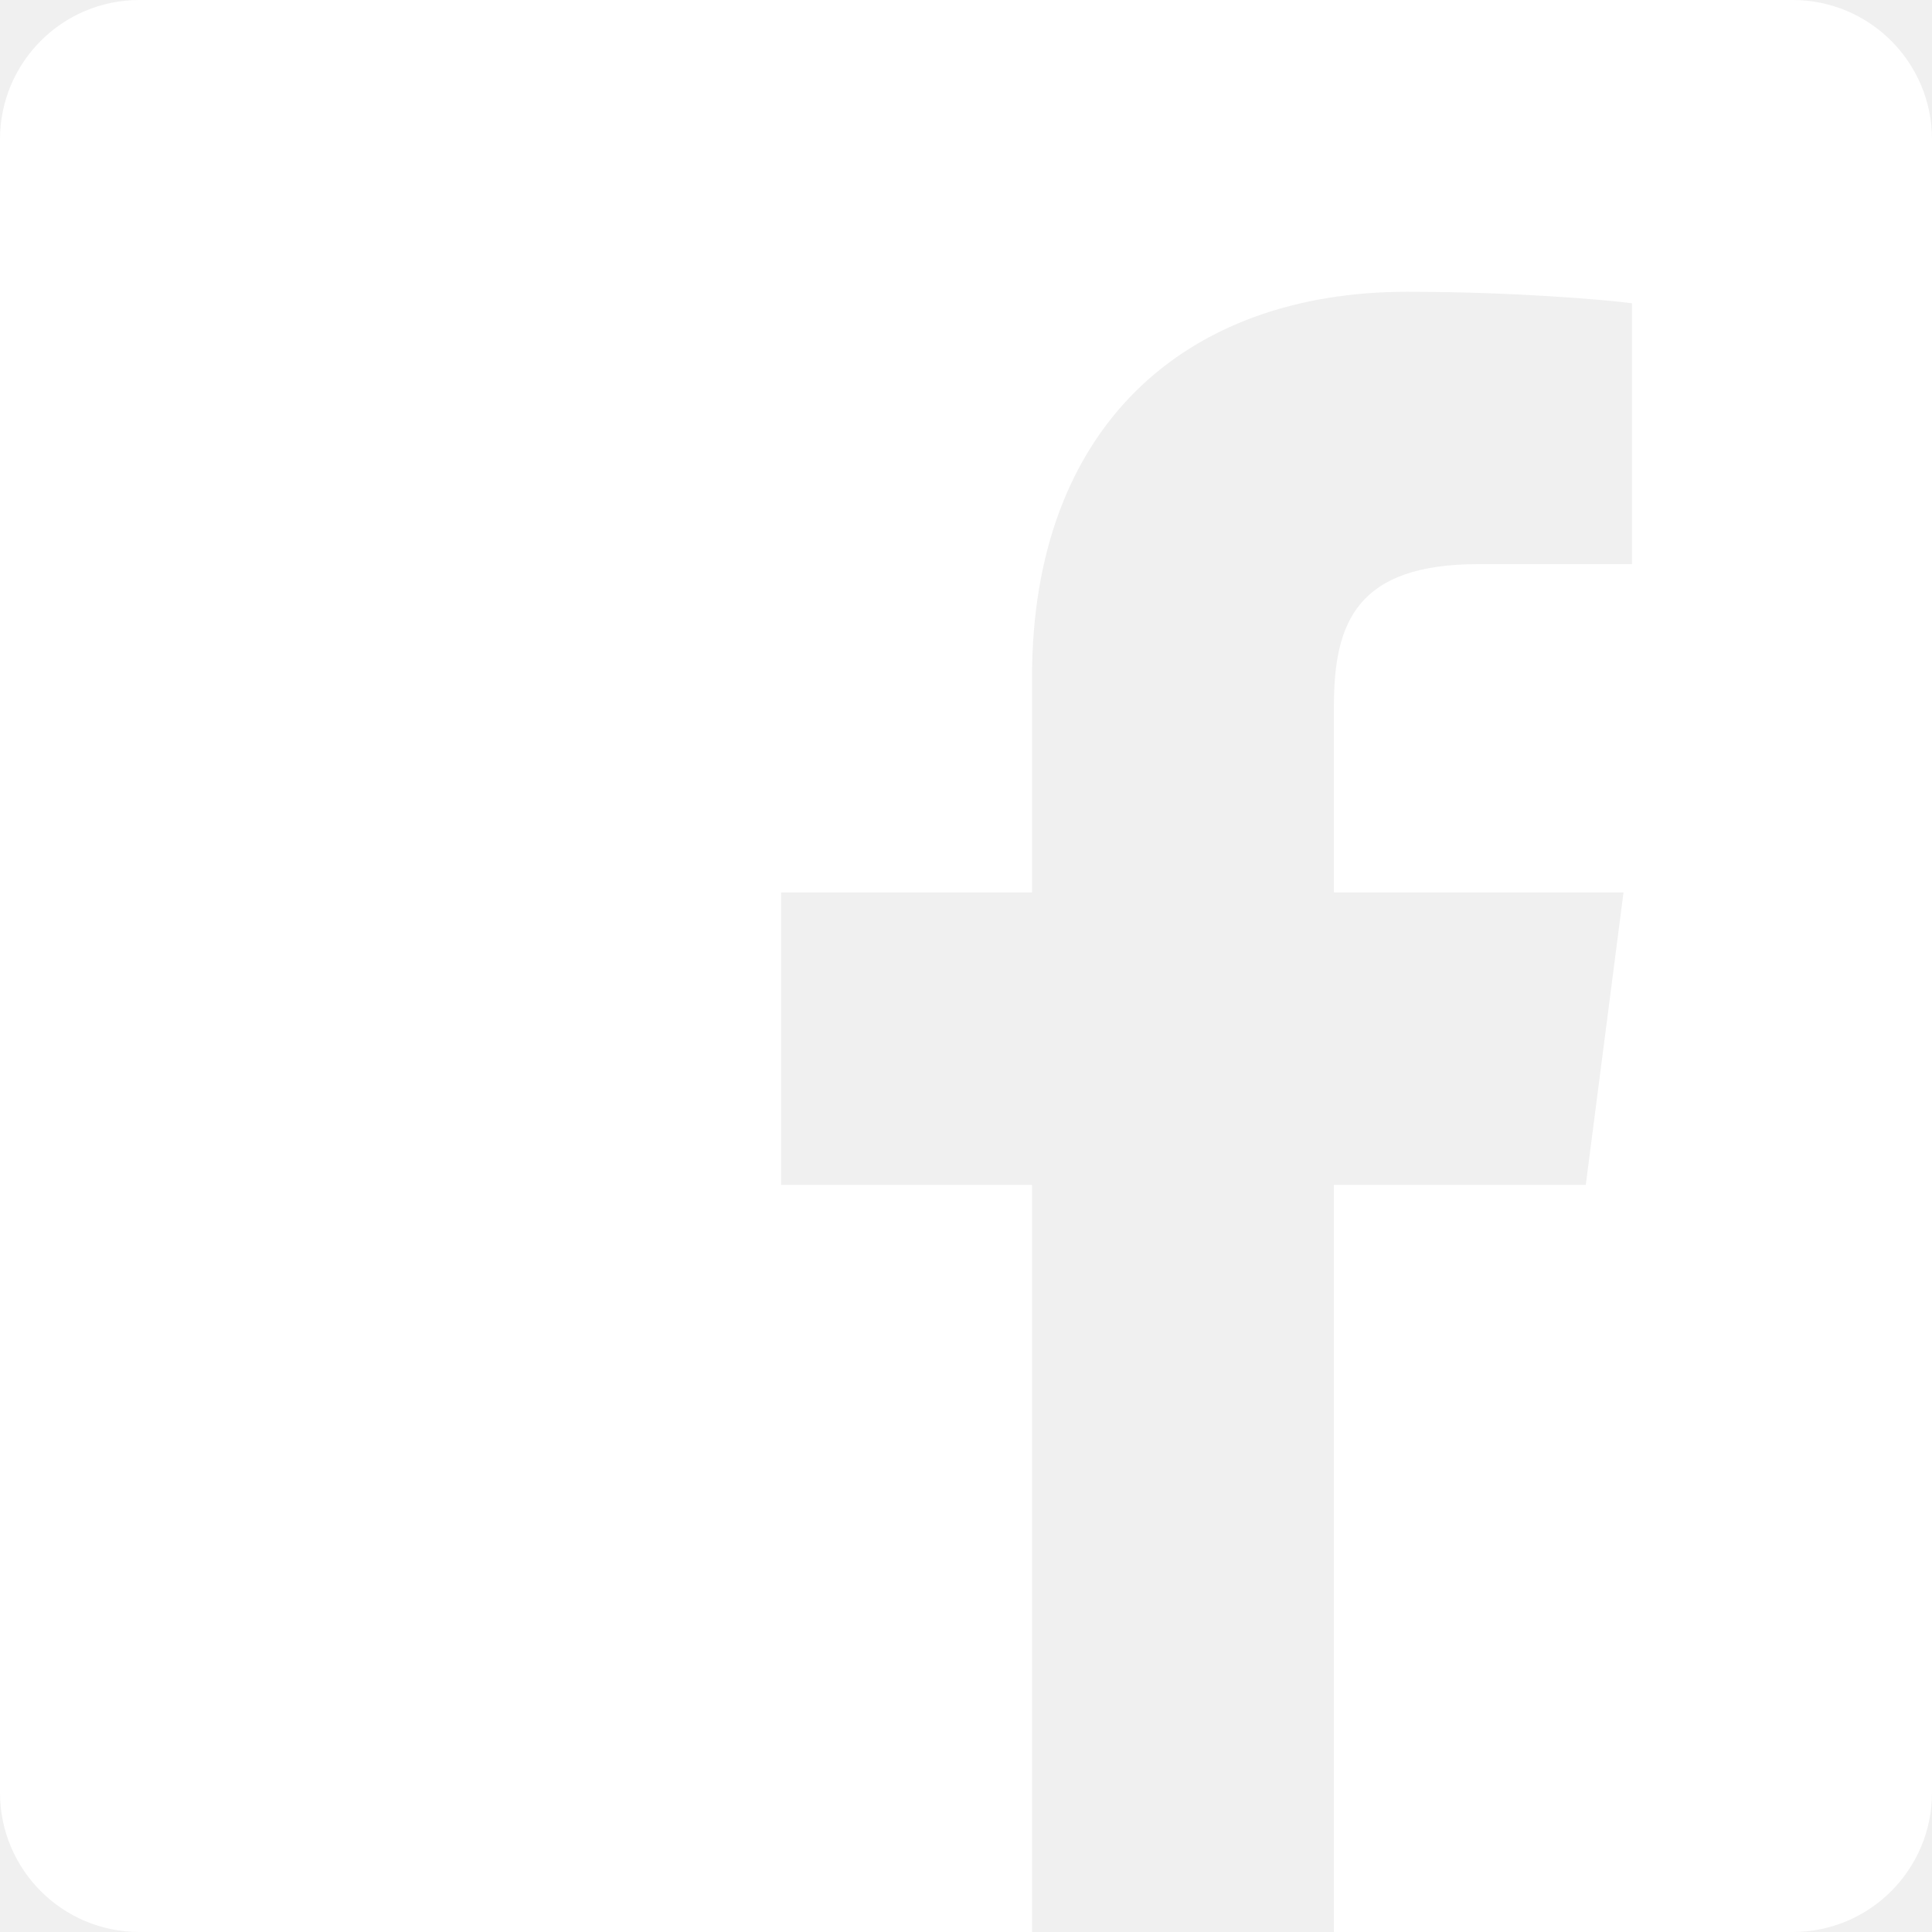
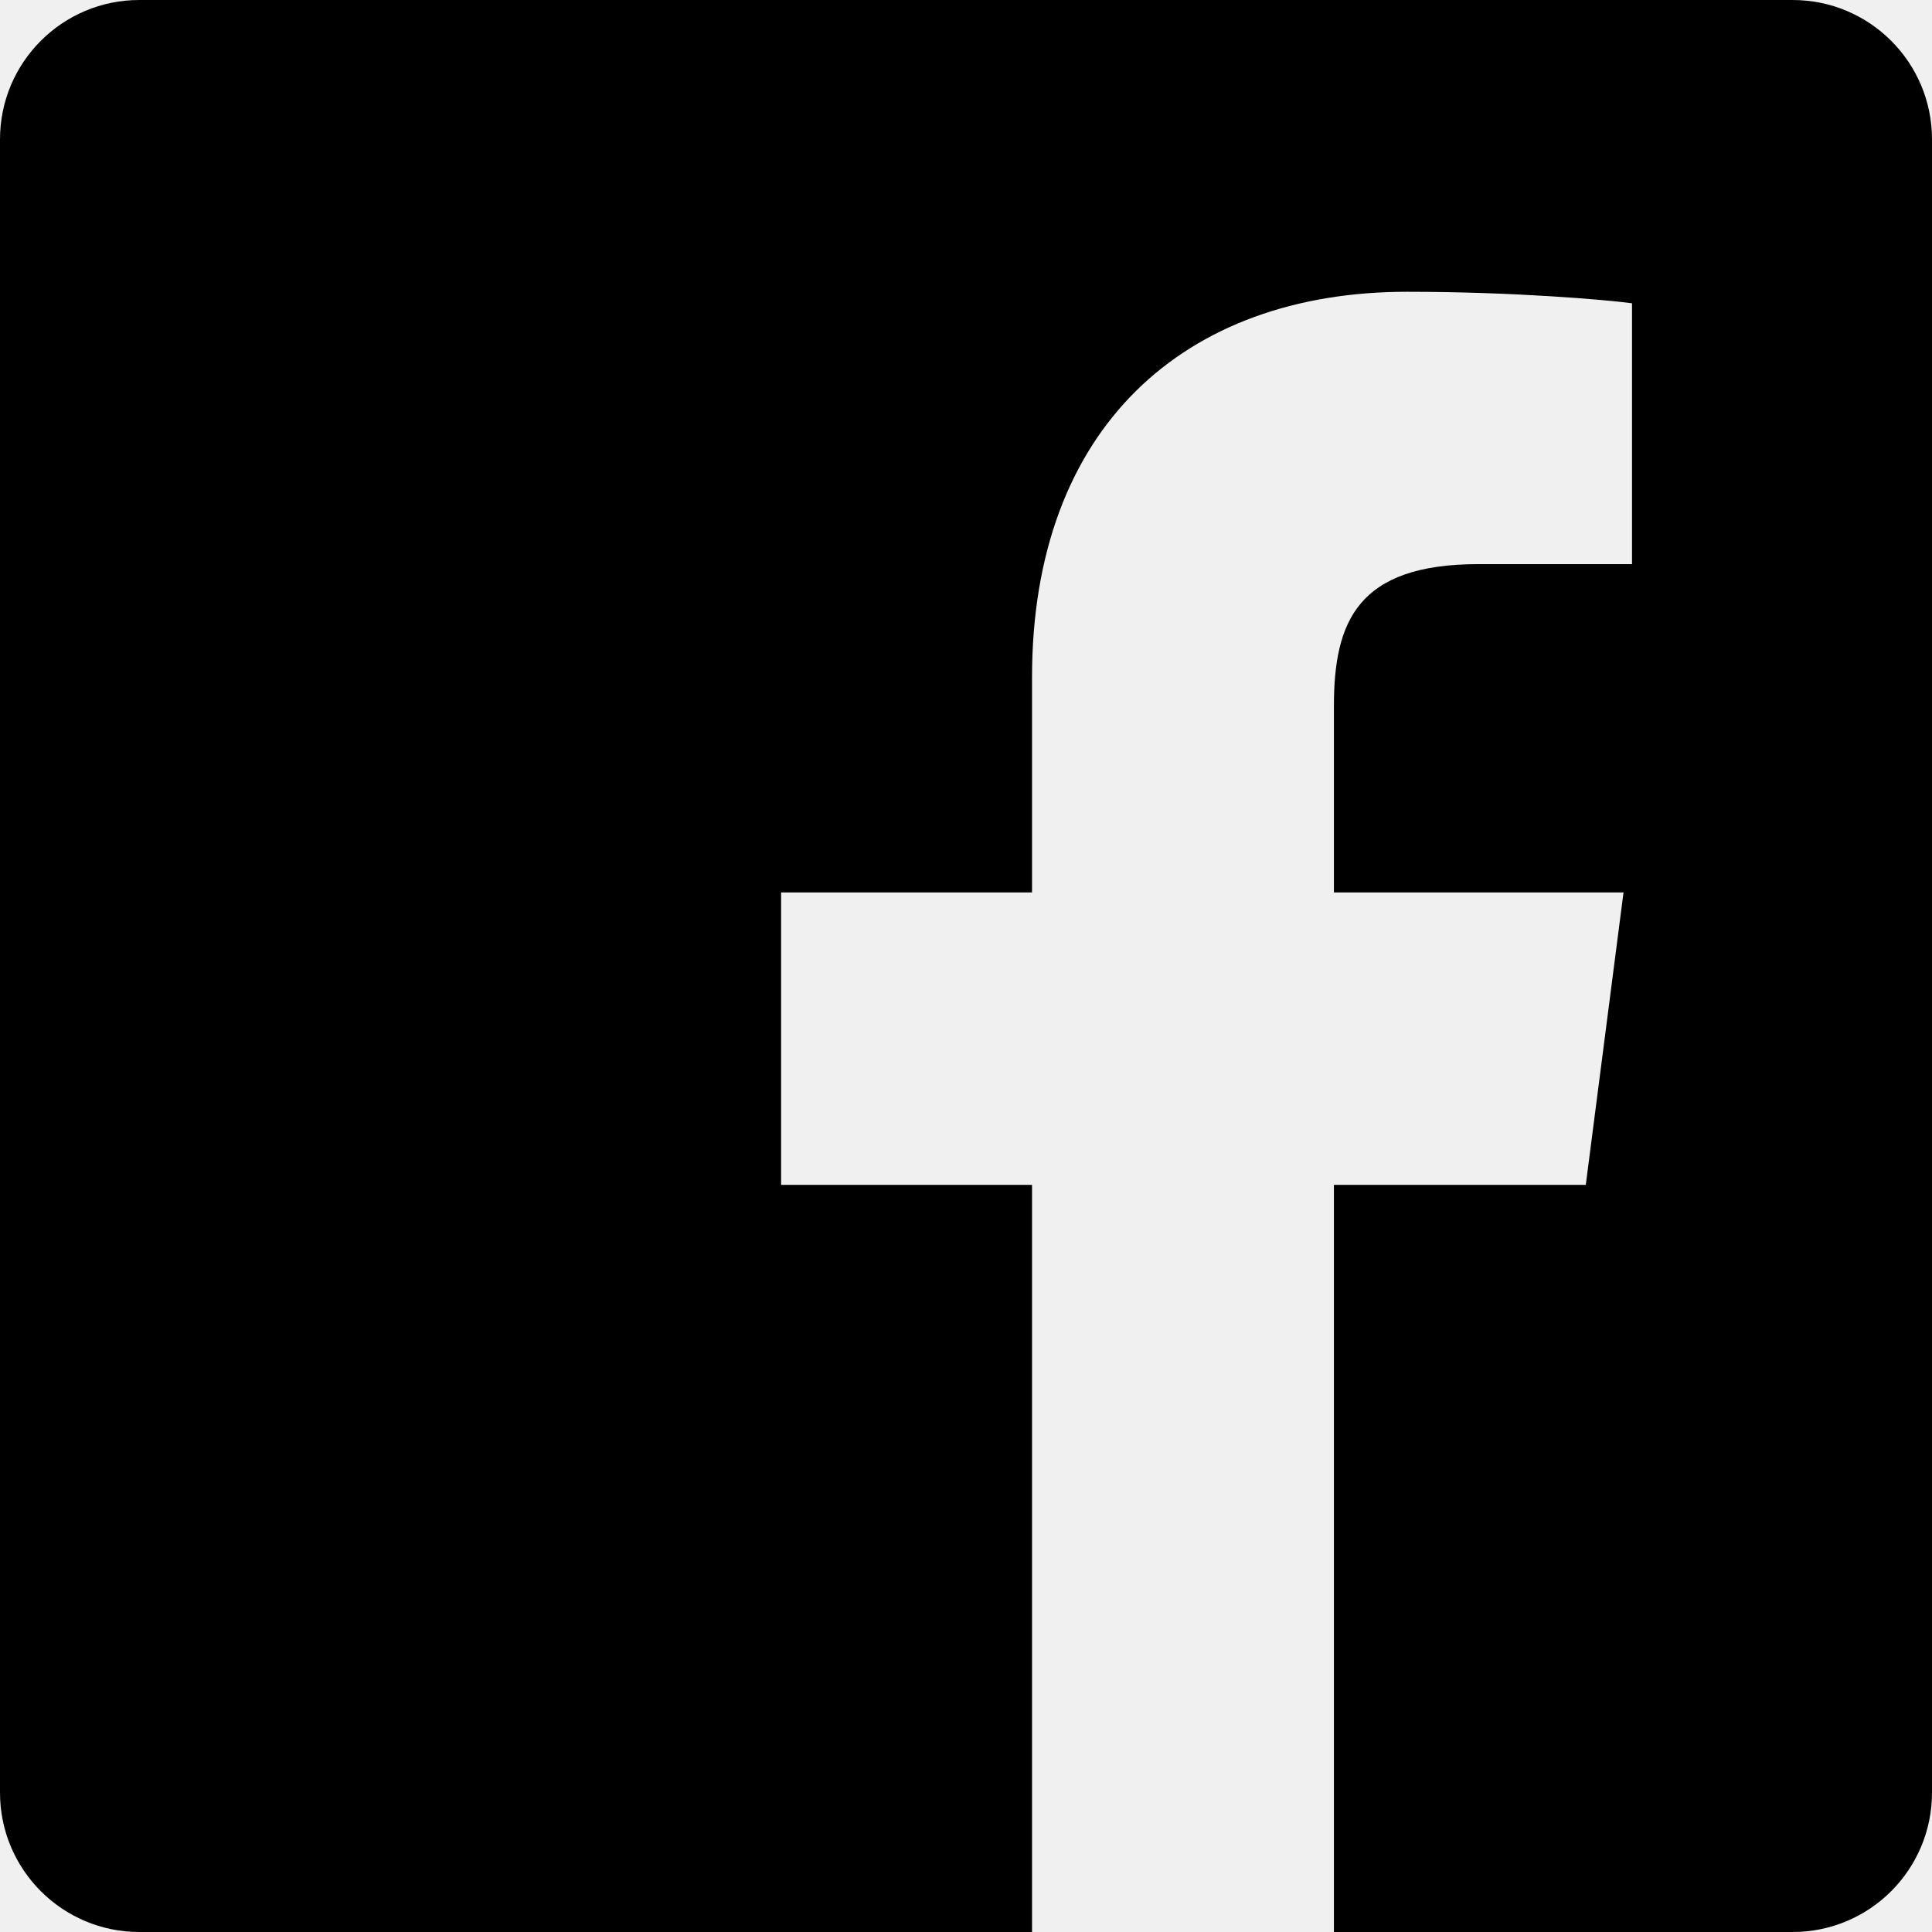
<svg xmlns="http://www.w3.org/2000/svg" height="512pt" viewBox="0 0 512 512" width="512pt">
-   <path d="m475.074 0h-438.148c-20.395 0-36.926 16.531-36.926 36.926v438.148c0 20.395 16.531 36.926 36.926 36.926h236.574v-198h-66.5v-77.5h66.5v-57.035c0-66.141 40.379-102.141 99.379-102.141 28.258 0 52.543 2.105 59.621 3.047v69.129h-40.684c-32.102 0-38.316 15.254-38.316 37.641v49.359h76.75l-10 77.5h-66.75v198h121.574c20.395 0 36.926-16.531 36.926-36.926v-438.148c0-20.395-16.531-36.926-36.926-36.926zm0 0" fill="#ffffff" />
+   <path d="m475.074 0h-438.148c-20.395 0-36.926 16.531-36.926 36.926v438.148c0 20.395 16.531 36.926 36.926 36.926h236.574v-198h-66.5v-77.5h66.5v-57.035c0-66.141 40.379-102.141 99.379-102.141 28.258 0 52.543 2.105 59.621 3.047v69.129h-40.684c-32.102 0-38.316 15.254-38.316 37.641v49.359h76.75l-10 77.5h-66.75v198h121.574c20.395 0 36.926-16.531 36.926-36.926v-438.148c0-20.395-16.531-36.926-36.926-36.926zm0 0" />
</svg>
